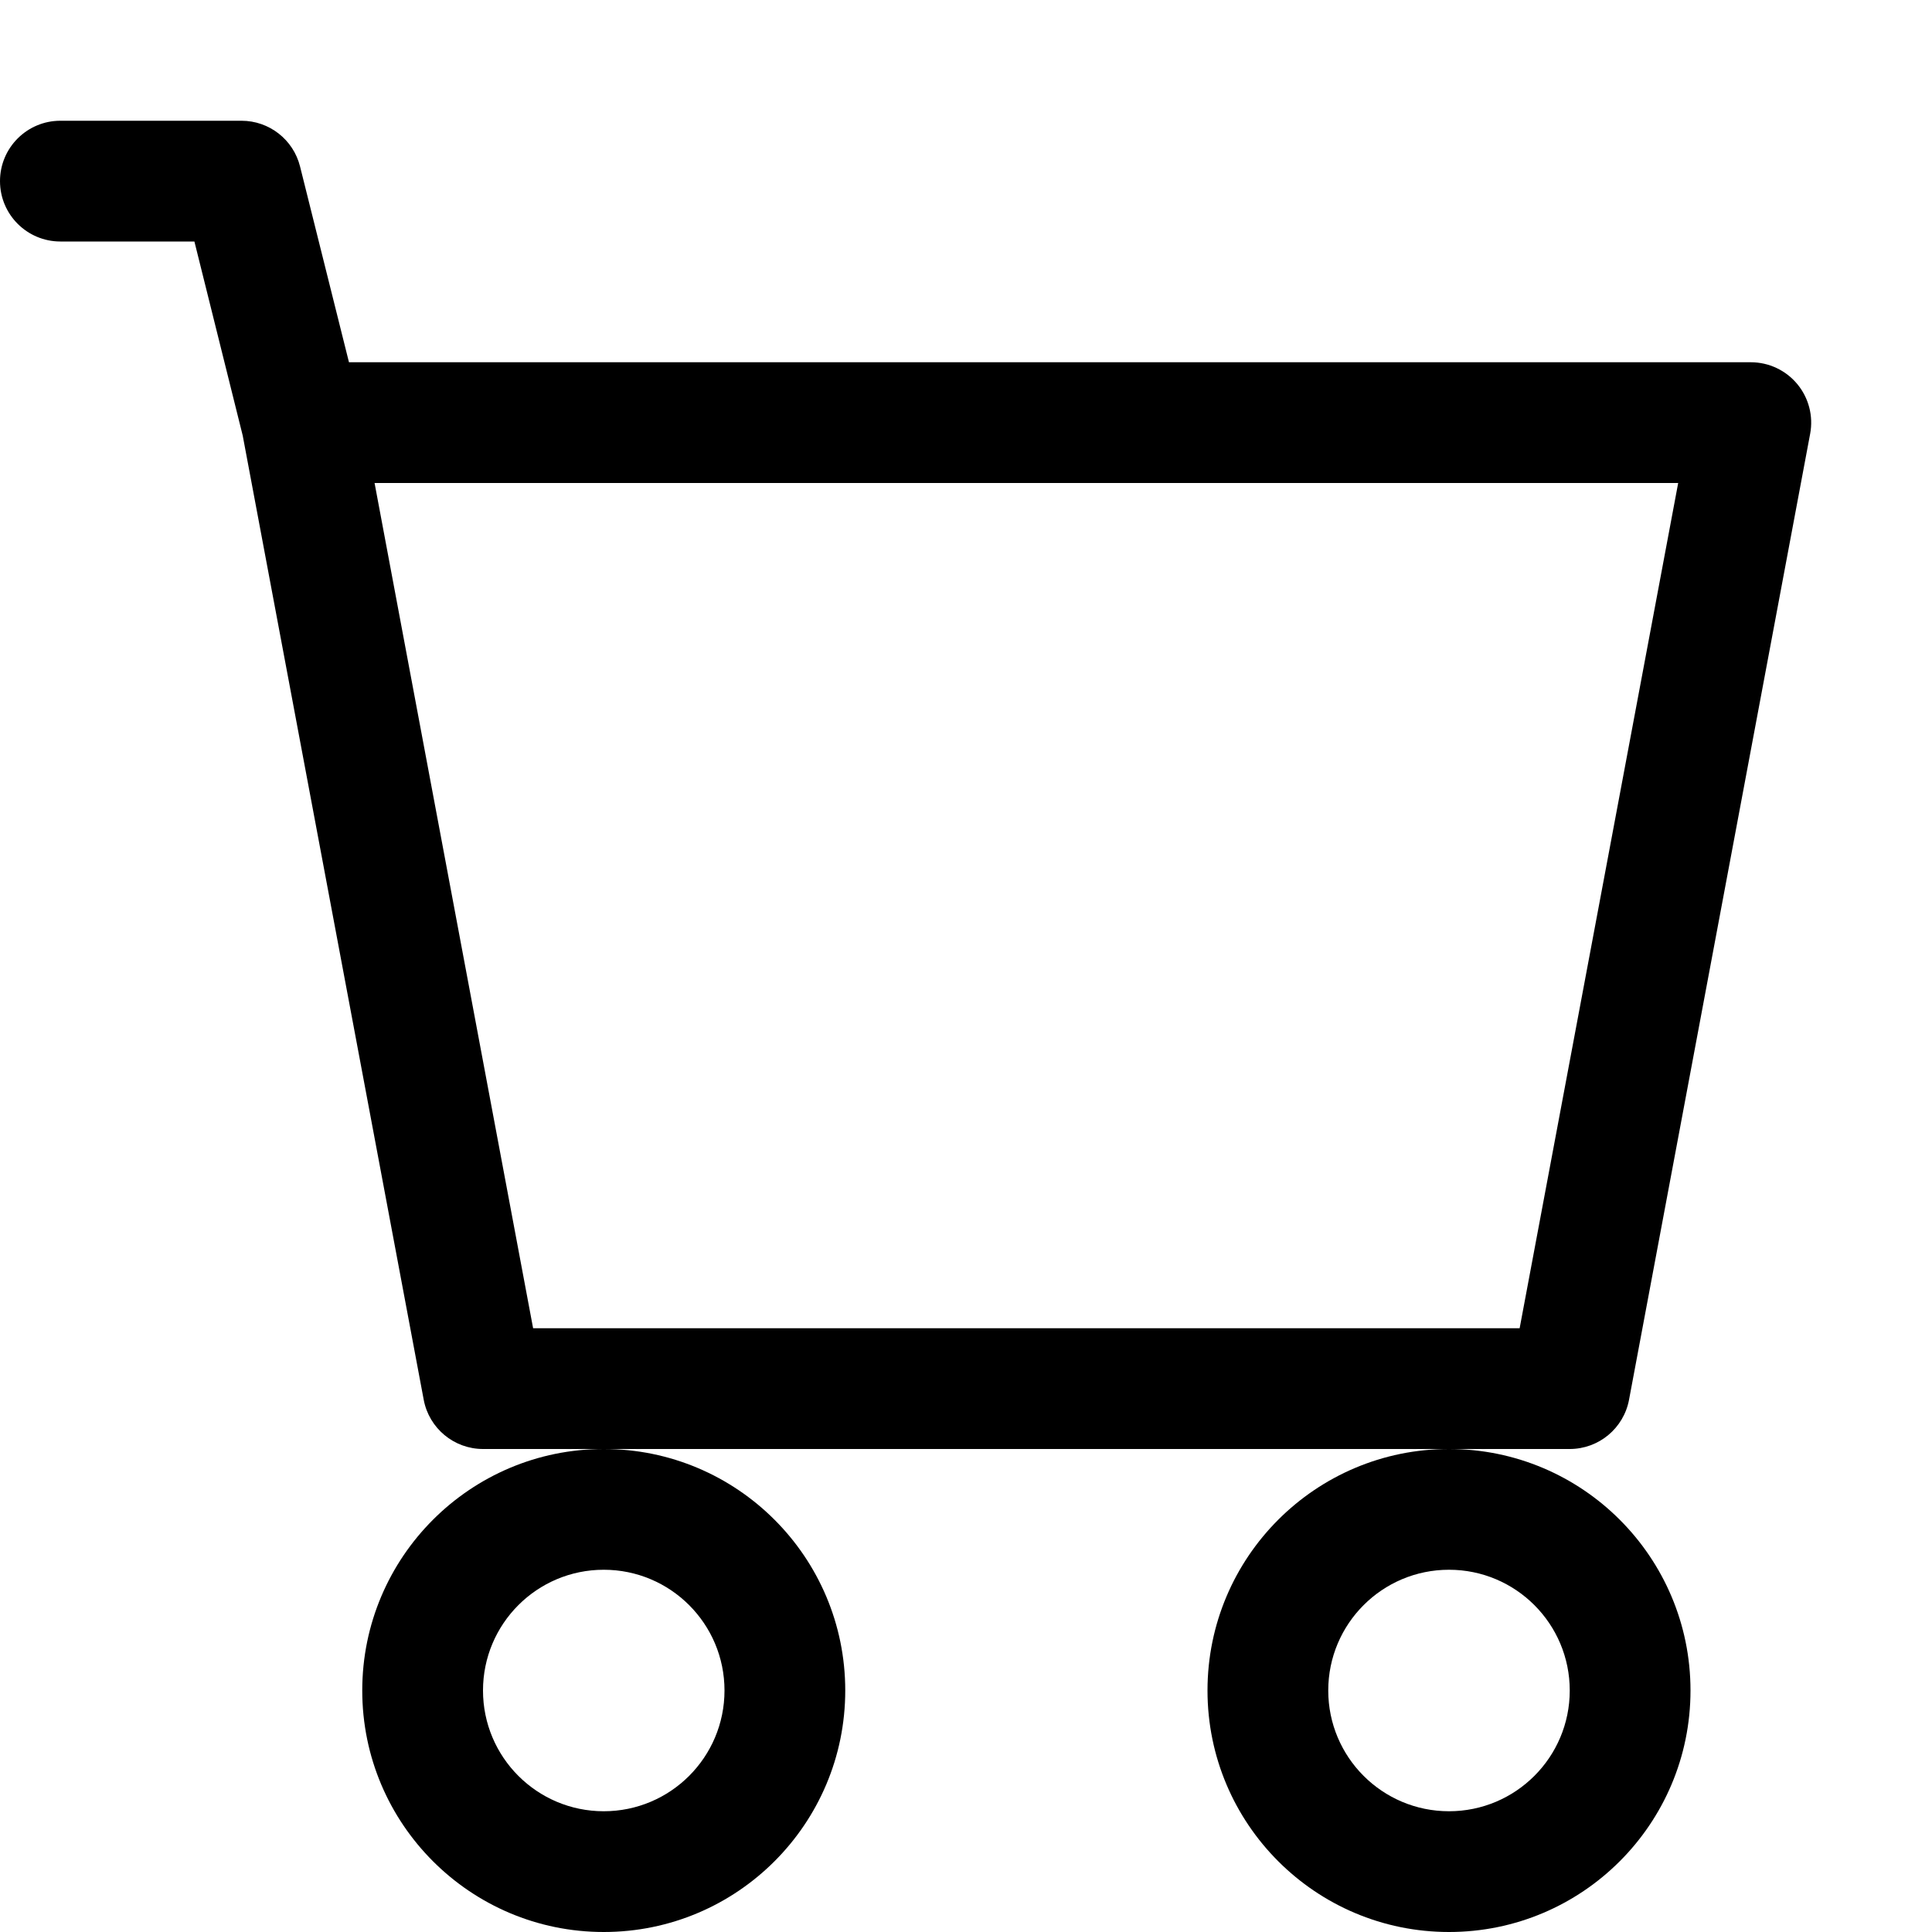
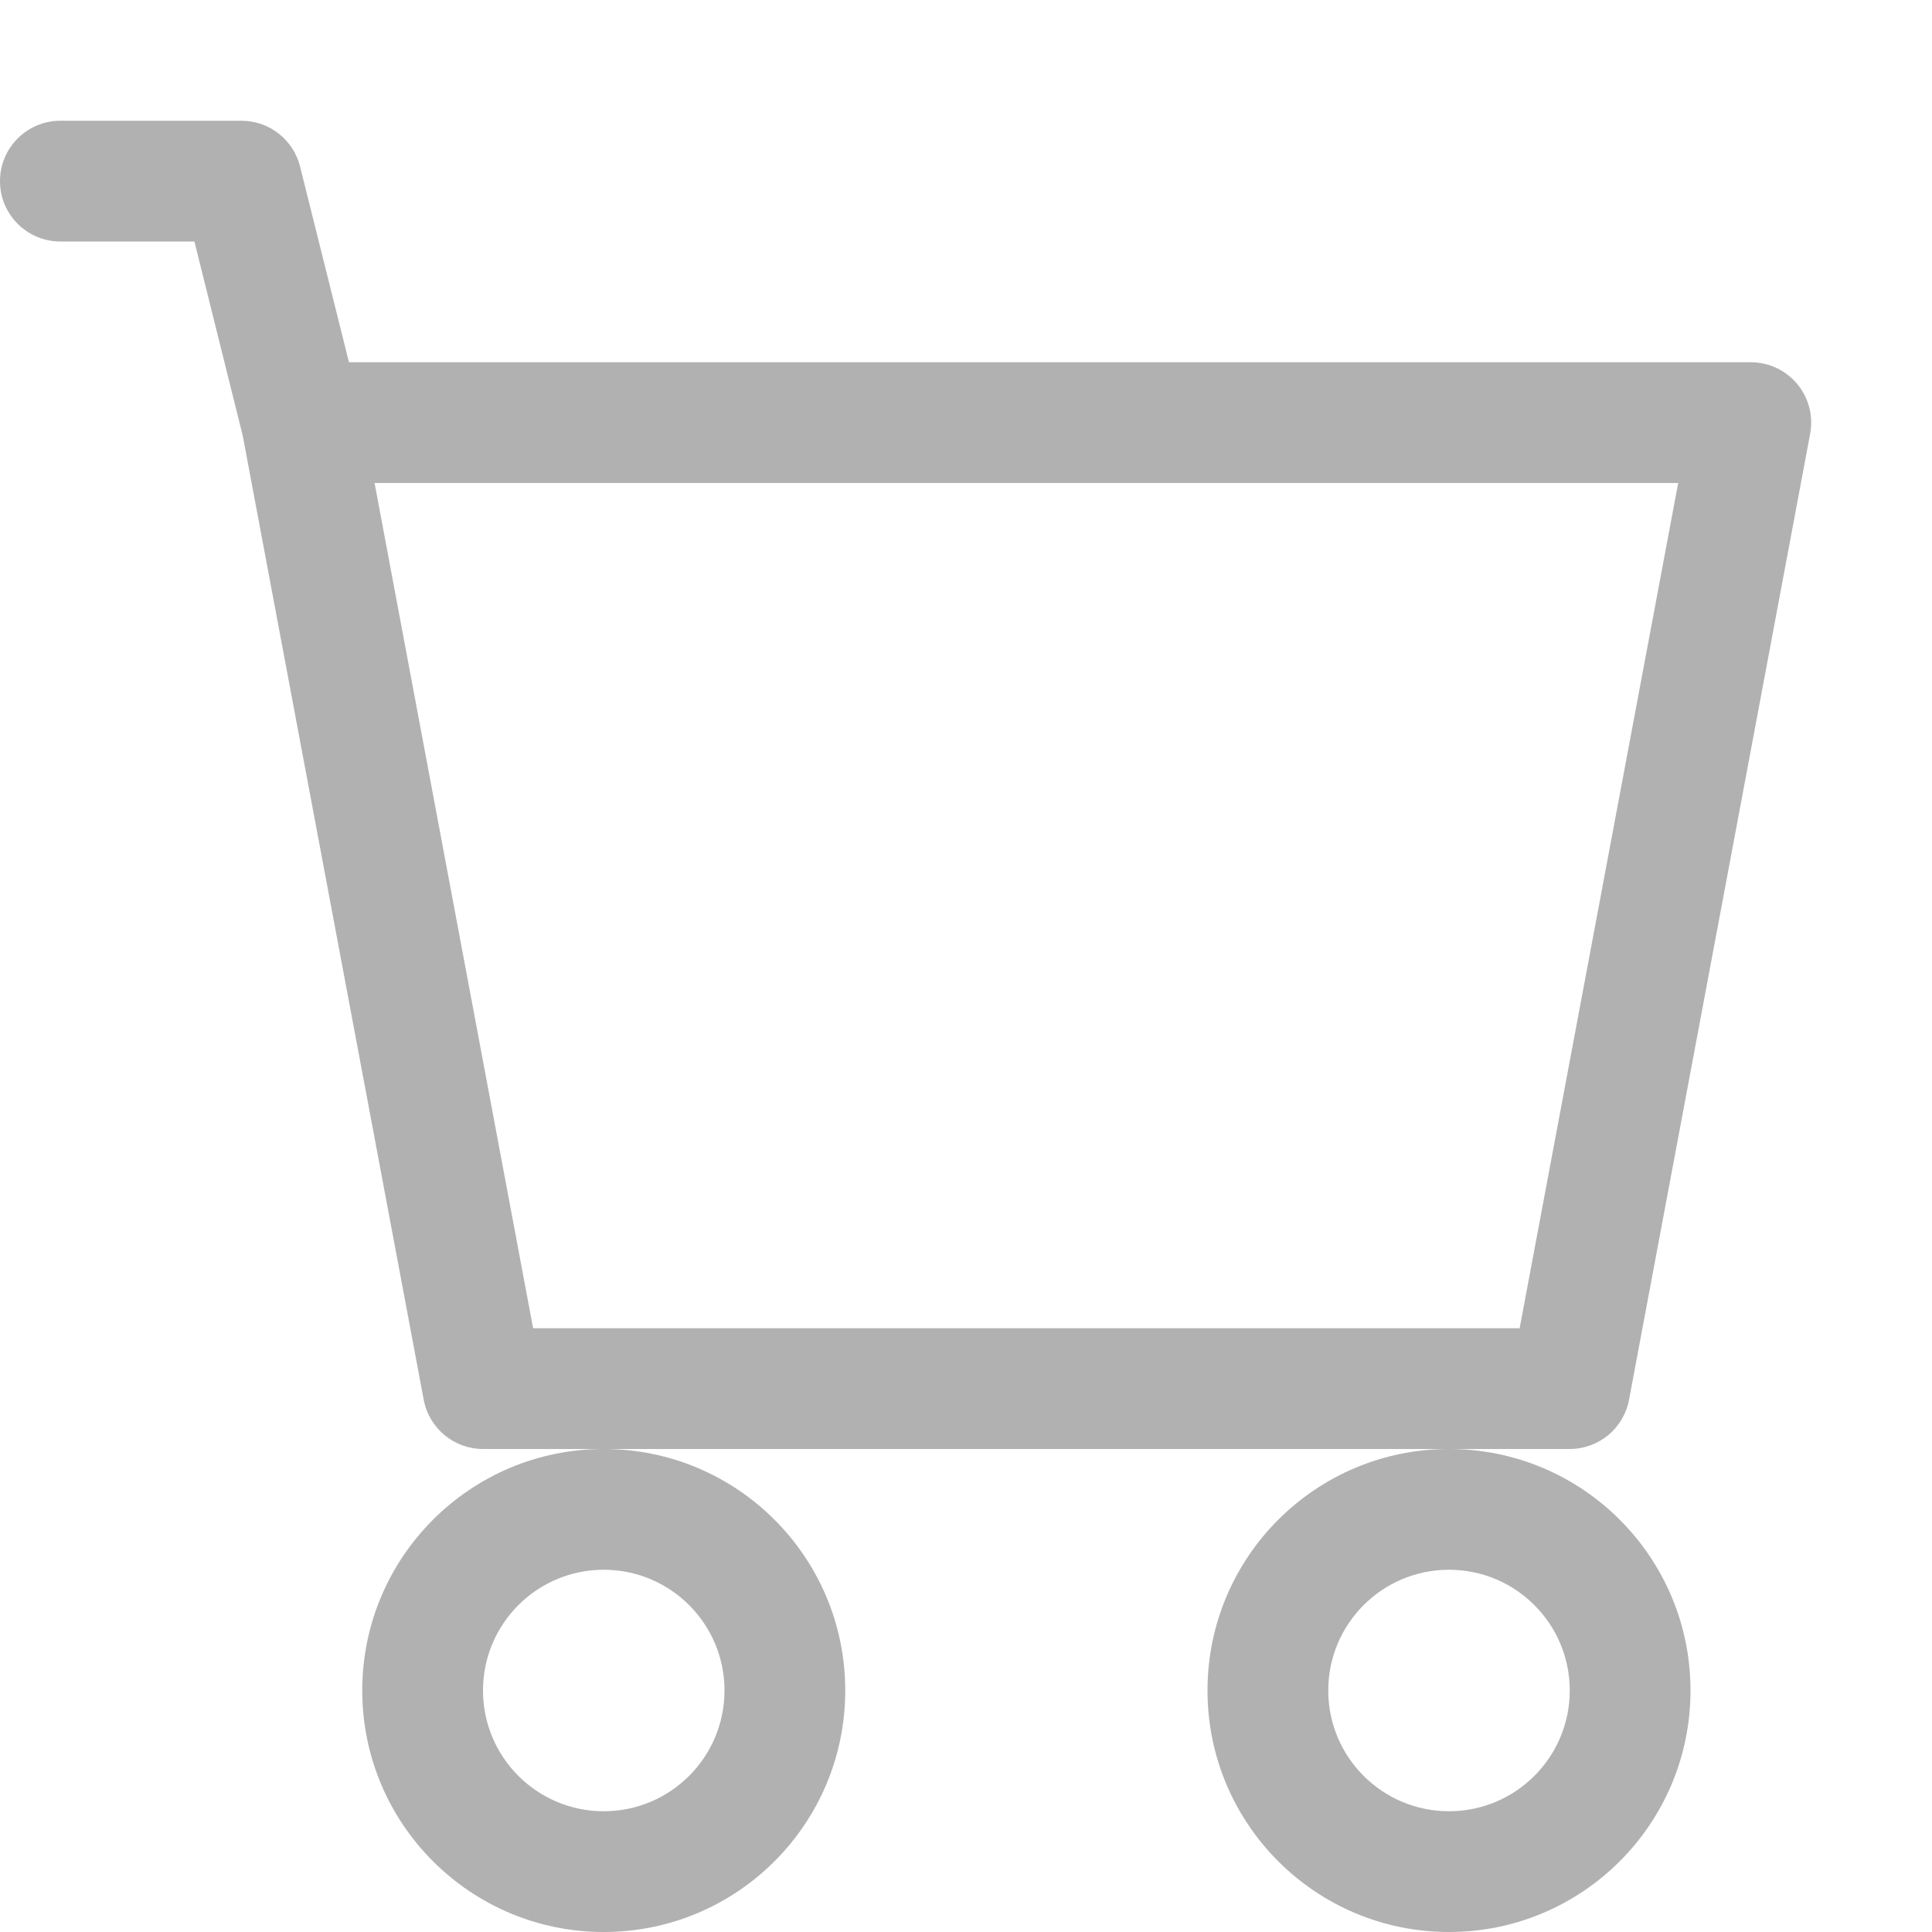
- <svg xmlns="http://www.w3.org/2000/svg" width="16" height="16" fill="currentColor" class="bi bi-cart" viewBox="0 0 16 16">
+ <svg xmlns="http://www.w3.org/2000/svg" width="16" height="16" fill="rgb(177, 177, 177)" class="bi bi-cart" viewBox="0 0 16 16">
  <path d="M0 1.5A.5.5 0 0 1 .5 1H2a.5.5 0 0 1 .485.379L2.89 3H14.5a.5.5 0 0 1 .491.592l-1.5 8A.5.5 0 0 1 13 12H4a.5.5 0 0 1-.491-.408L2.01 3.607 1.61 2H.5a.5.5 0 0 1-.5-.5zM3.102 4l1.313 7h8.17l1.313-7H3.102zM5 12a2 2 0 1 0 0 4 2 2 0 0 0 0-4zm7 0a2 2 0 1 0 0 4 2 2 0 0 0 0-4zm-7 1a1 1 0 1 1 0 2 1 1 0 0 1 0-2zm7 0a1 1 0 1 1 0 2 1 1 0 0 1 0-2z" />
</svg>
